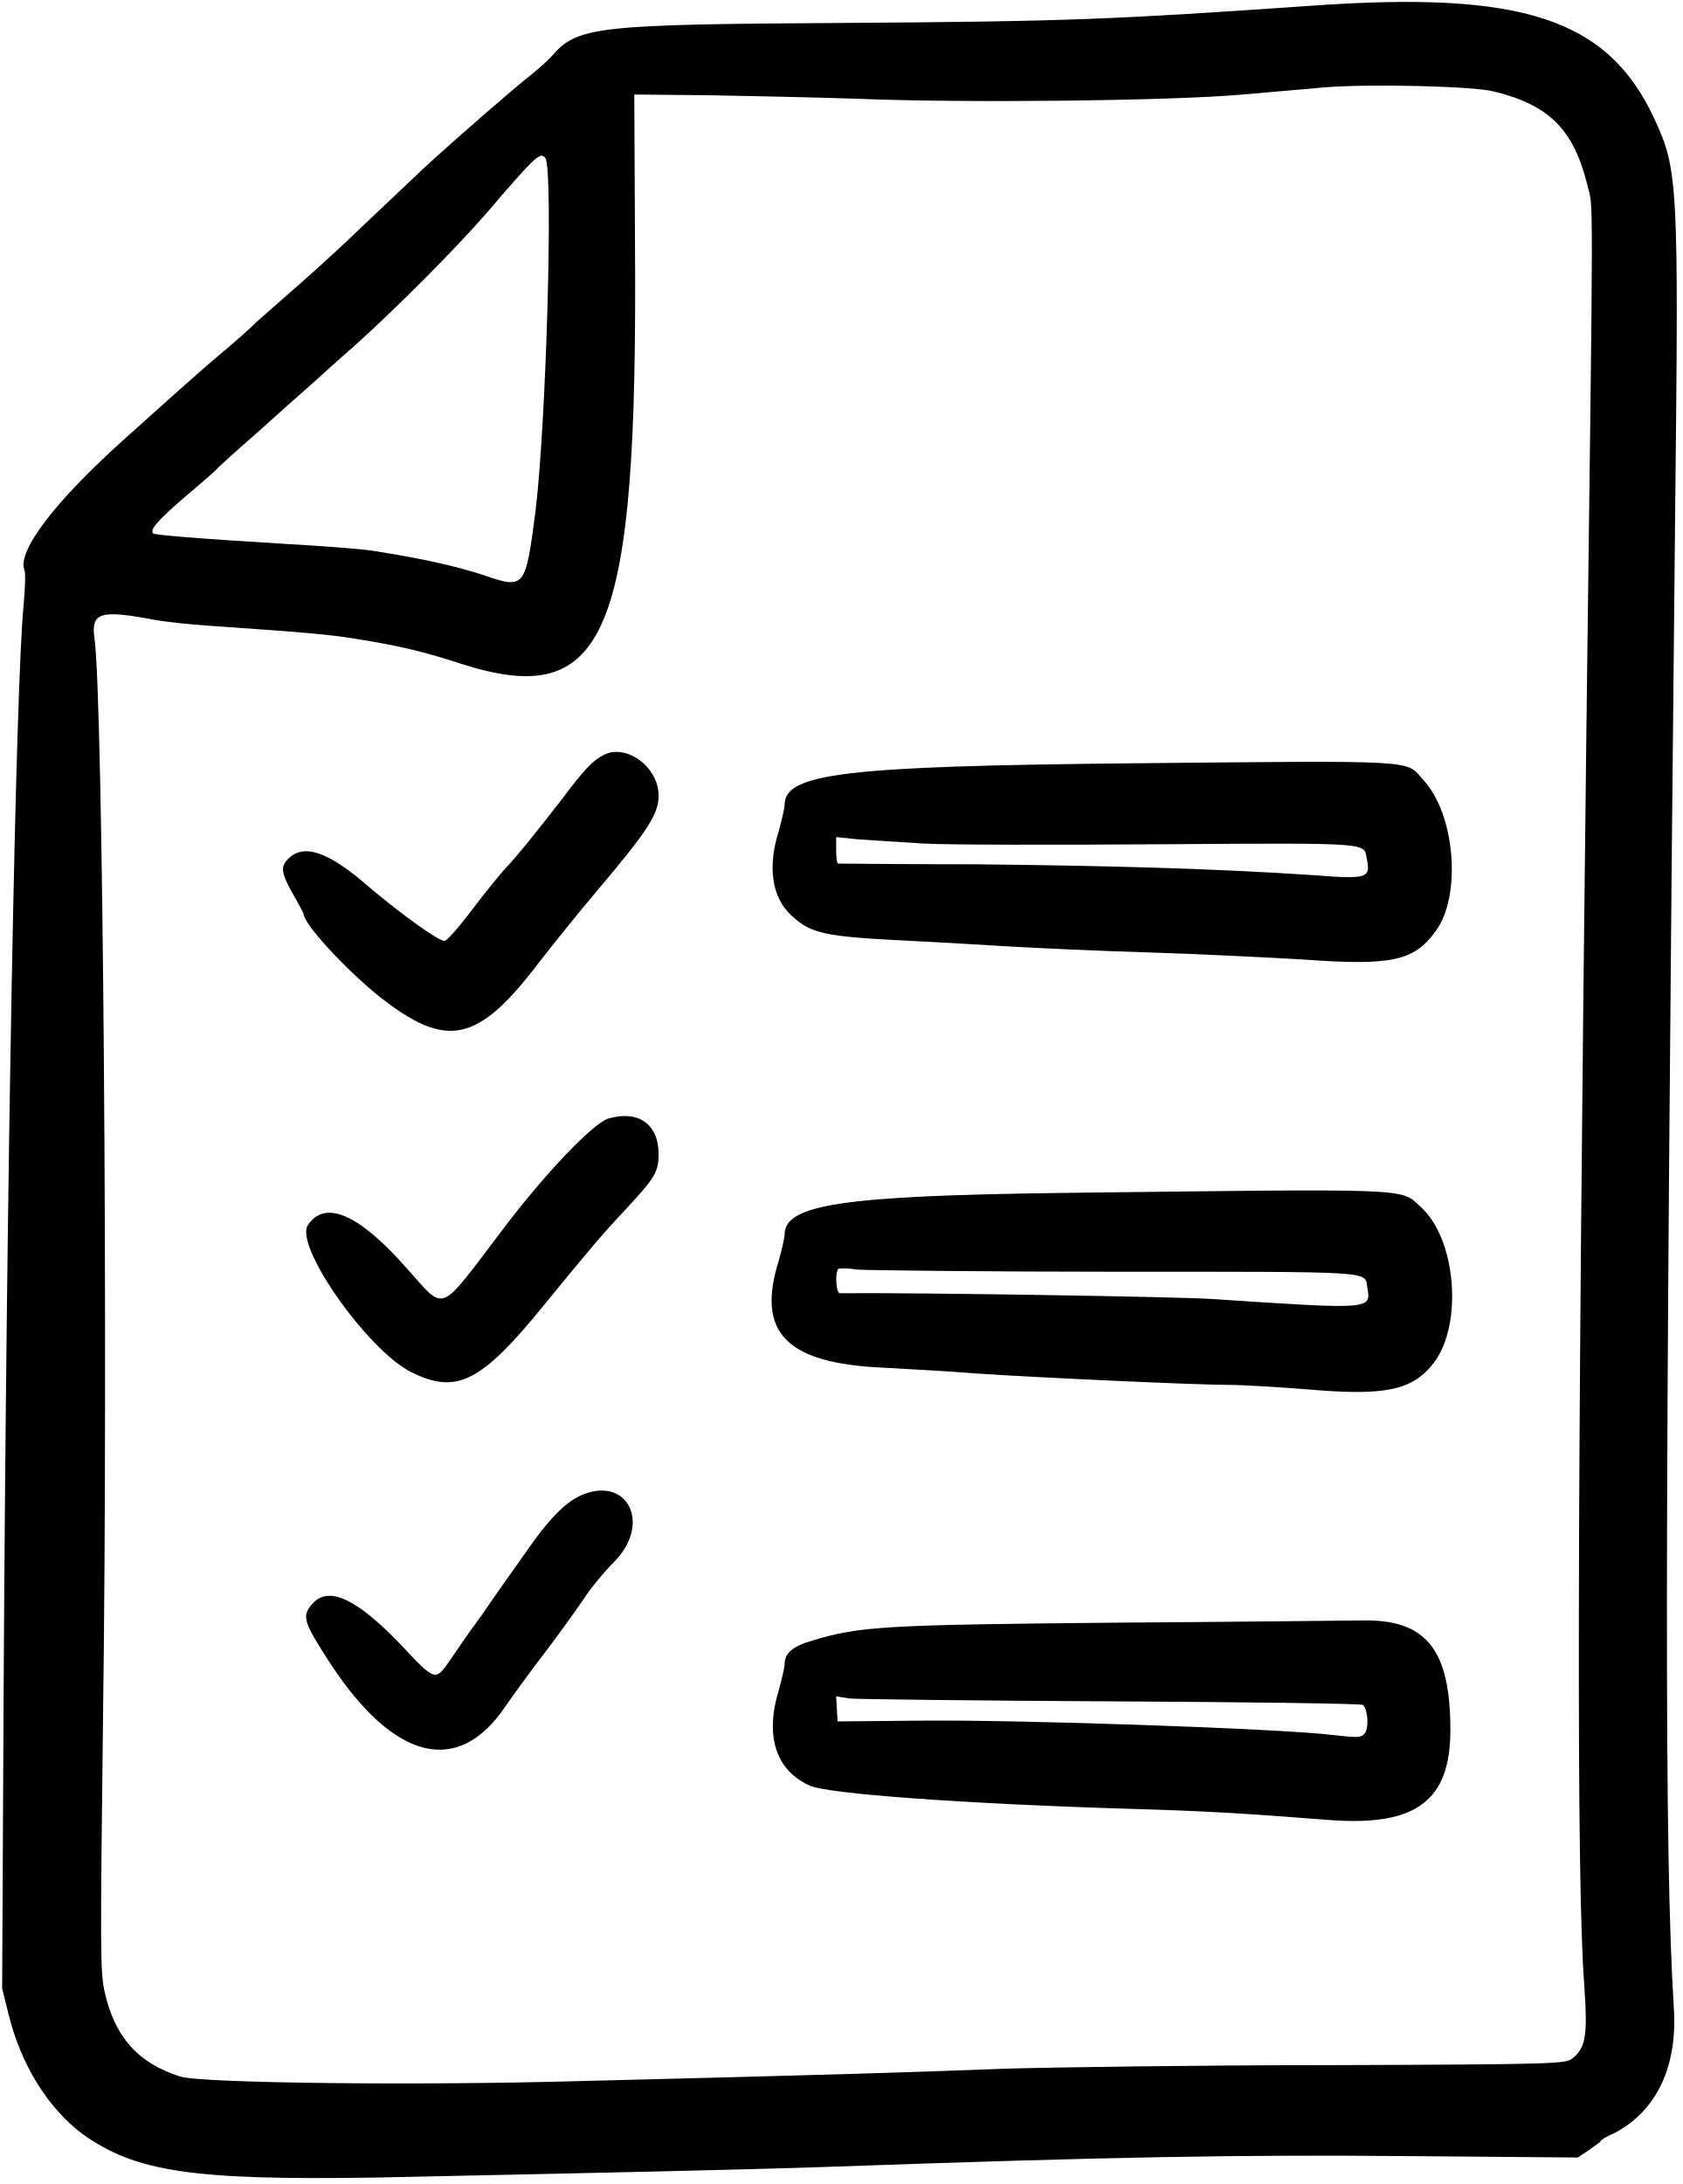
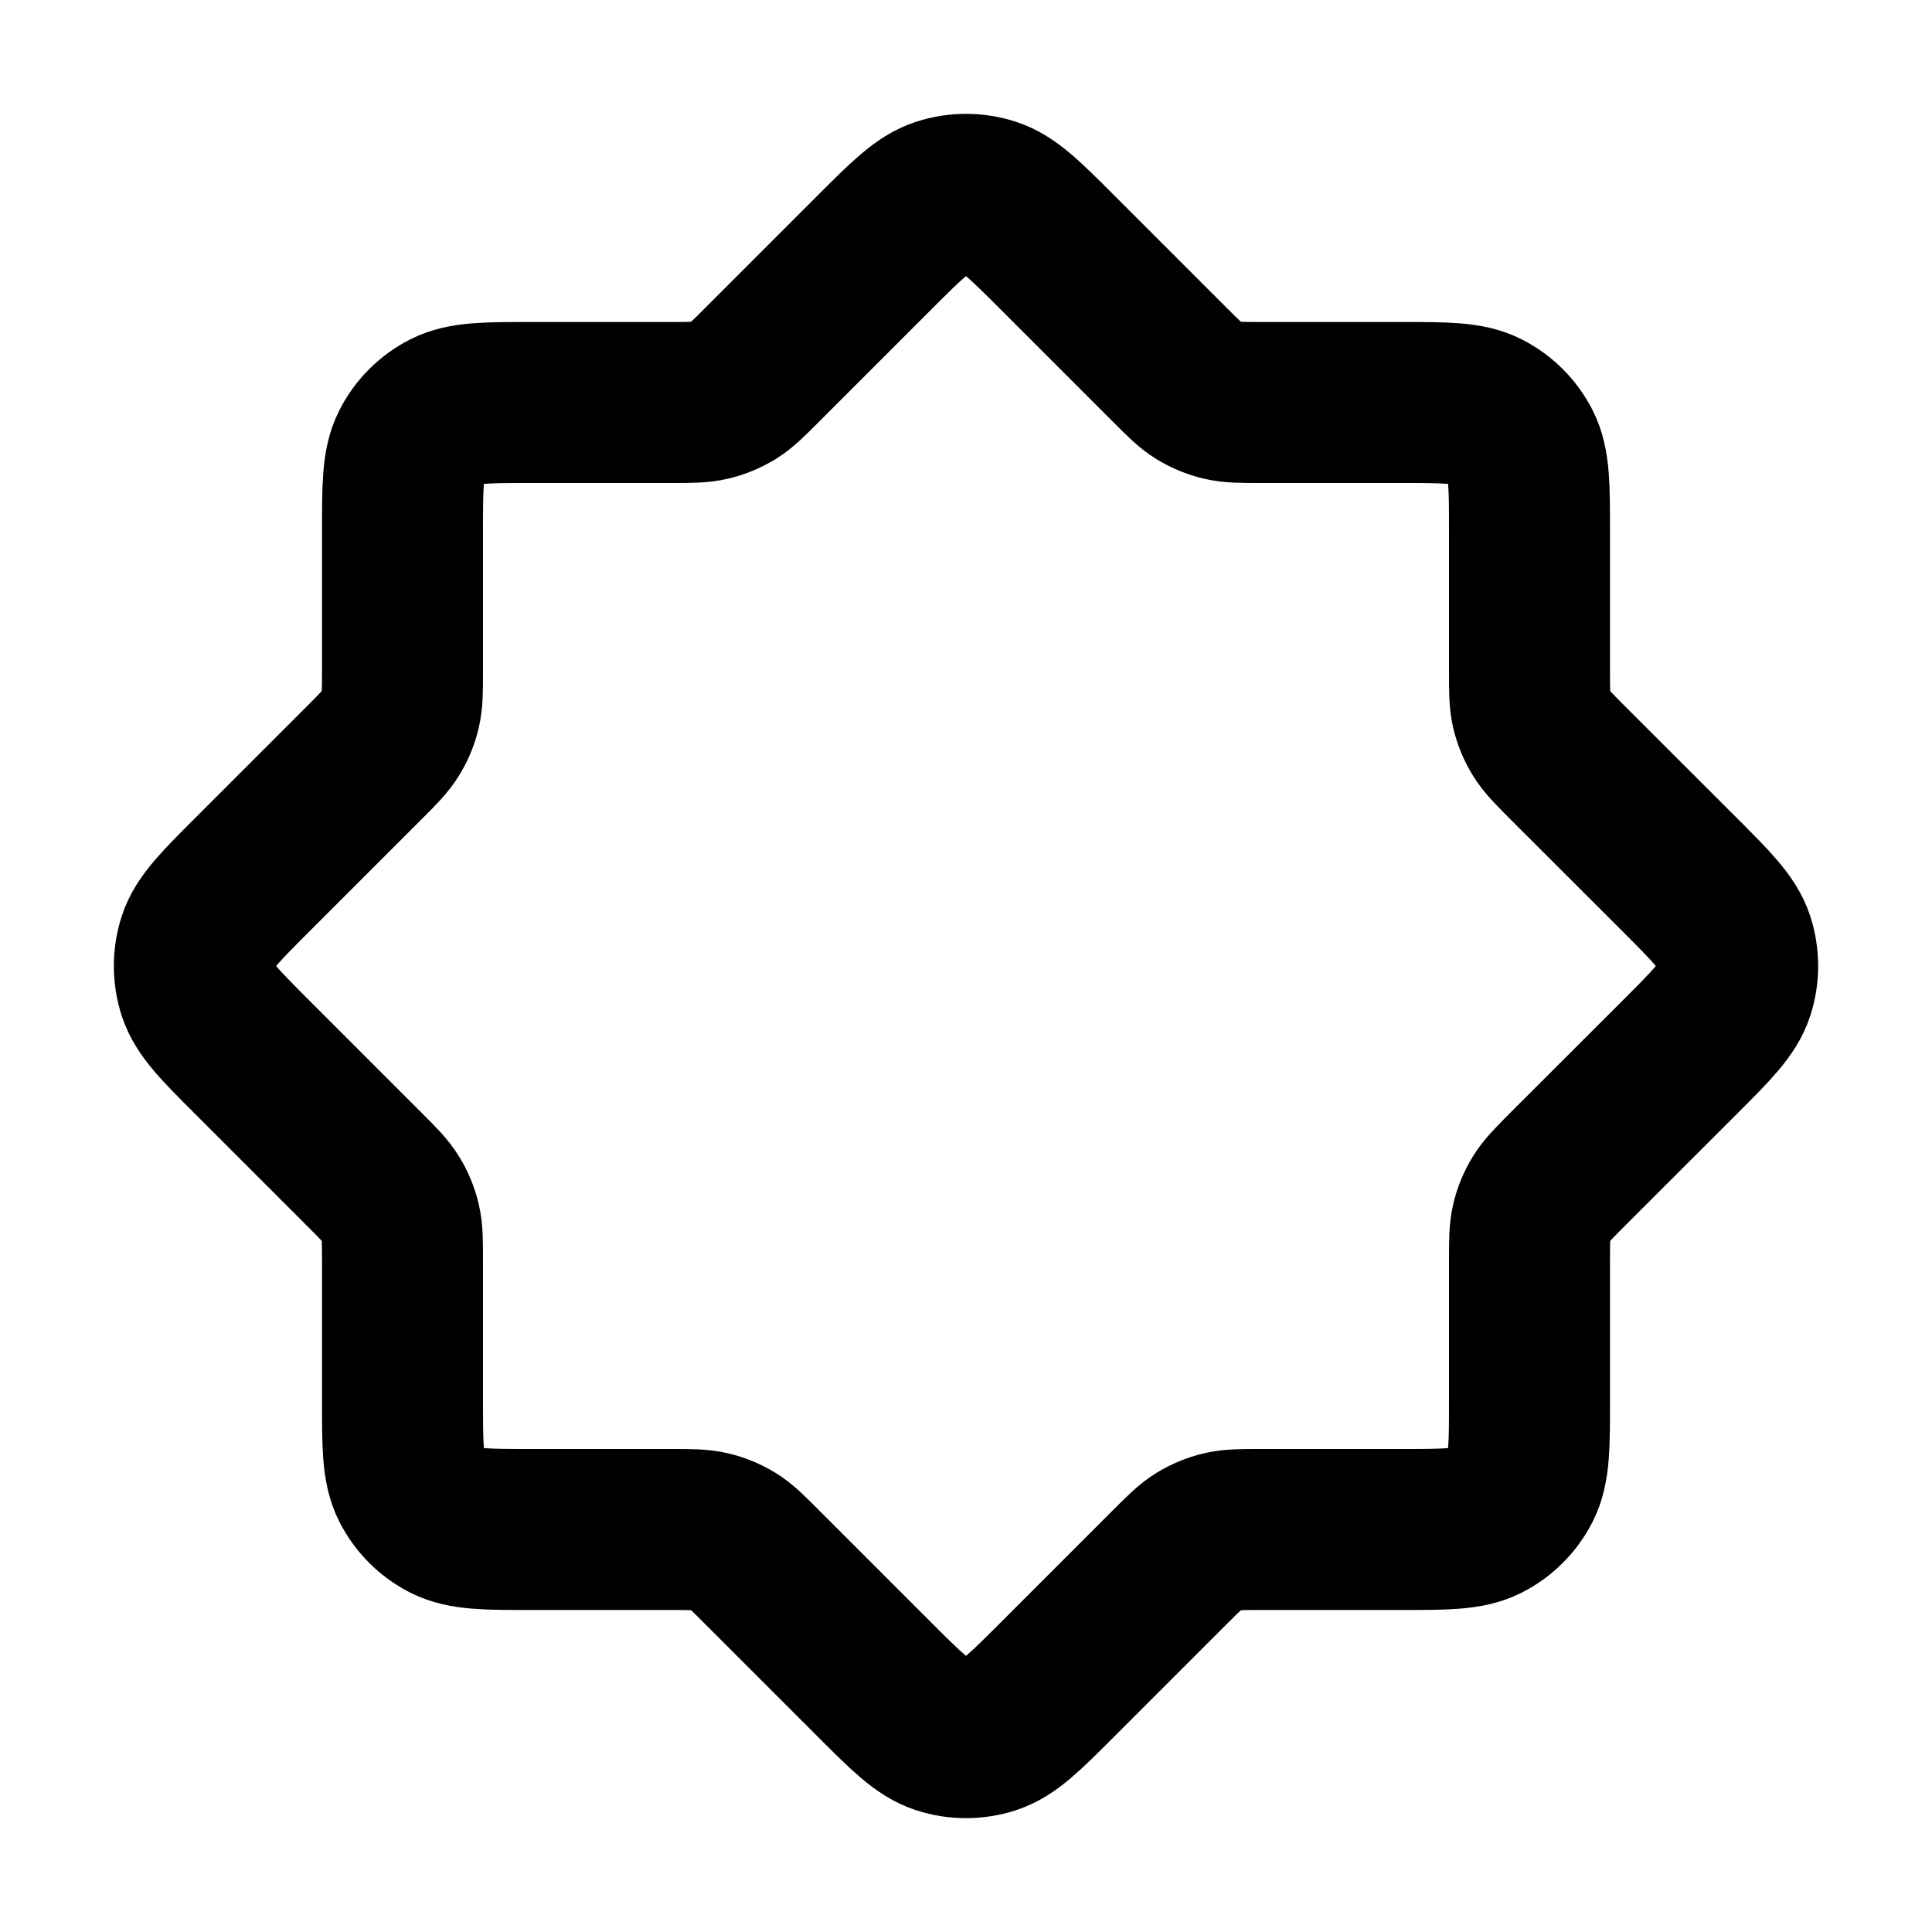
- <svg xmlns="http://www.w3.org/2000/svg" version="1.2" viewBox="0 0 235 305" width="235" height="305">
-   <style />
-   <path fill-rule="evenodd" d="m231.1 16.6c3.3 7.1 3.4 9 2.9 54.8-1.5 146.4-1.5 187.4-0.2 208.8 0.6 8.4-2.4 14.6-8.3 17.7-1 0.4-1.8 0.9-1.9 1.1-0.1 0.2-0.9 0.7-1.7 1.3l-1.5 1-24.1-0.2c-23.2-0.2-40.9 0.1-80.5 1.5-11.4 0.4-34.4 0.9-63.4 1.5-25.6 0.4-33.5-0.8-40.9-6.1-4.8-3.6-8.6-9.7-10.3-16.7l-0.9-3.6 0.2-40.4c0.4-73.5 1.7-142 2.8-152.8 0.2-2.3 0.3-4.6 0.1-4.9-1-2.7 4.4-9.7 14-18.3 2-1.8 5-4.5 6.8-6.1 1.8-1.6 4.6-4.1 6.4-5.6 1.8-1.5 4.1-3.5 5.2-4.6 1.1-1 3.4-3 5-4.4 1.6-1.4 5.9-5.2 9.4-8.6 3.5-3.3 7.6-7.2 9.2-8.7 3.8-3.5 12.4-11 14.6-12.7 1-0.8 2.5-2.1 3.2-2.9 3.5-4 6.3-4.3 41-4.5 31.1-0.2 37.6-0.5 65-2.4 29.5-2.1 41.4 1.8 47.9 15.8zm-46.1-4.4c-2 0.2-7.1 0.6-11.4 1-10.1 0.9-39.2 1.2-53.6 0.6-5.8-0.2-15.3-0.4-21-0.5l-10.4-0.1 0.1 20.8c0.4 55-3.9 65.2-24.3 58.7-5.2-1.7-8.5-2.5-14.8-3.5-3.6-0.6-7.2-0.9-20.2-1.8-3.1-0.2-6.5-0.6-7.6-0.8-7.9-1.5-9.1-1.1-8.6 2.6 1.2 8.2 1.9 99.3 1.2 149.9-0.4 33.5-0.4 36.2 0.2 39 1.4 6.3 4.6 10 10.6 11.9 2.8 0.9 32.8 1.3 56.8 0.6 32.4-0.8 45.7-1.2 58.2-1.7 7-0.2 27.5-0.5 45.6-0.5 31.7-0.1 32.8-0.2 33.8-0.9 1.9-1.5 2.2-3.1 1.7-10.3-1.1-14.3-1-67.4 0.3-175.2 1-79.7 1-72.4 0.1-76.3-1.9-7.6-5.3-11-12.9-12.9-3-0.8-17.7-1.1-23.8-0.6zm-116.9 17.4c-4.4 5.1-12.9 13.6-18.7 18.8-2.2 1.9-4.7 4.2-5.6 5-0.9 0.8-4.2 3.7-7.4 6.6-3.2 2.8-6 5.3-6.2 5.6-0.2 0.2-2.2 2-4.5 3.9-3.8 3.3-4.8 4.5-4.3 5 0.2 0.2 5.8 0.7 19.2 1.5 5.1 0.3 10.5 0.7 12 1 6.9 1.1 11.2 2.1 14.9 3.3 5.8 2 5.9 1.9 7.3-8.9 1.5-12.2 2.5-47.4 1.4-49.3-0.7-1-1.4-0.3-8.1 7.5zm23.9 81.5c0 2.6-1.5 4.9-8.6 13.3-2.8 3.3-6.4 7.8-8.1 10-8.6 11.3-12.9 12.2-22.4 4.7-4.8-3.9-10.5-10.1-10.5-11.5 0-0.1-0.5-1-1.1-2.1-2-3.4-2.2-4.4-1.1-5.5 2.2-2.3 5.7-1.1 11.5 4 4.4 3.7 9.5 7.4 10.4 7.4 0.3 0 2-1.9 3.8-4.3 1.8-2.4 3.8-4.8 4.4-5.5 2.1-2.2 5.1-6 8.2-10 3-4 4.2-5.3 5.7-6.1 3.2-1.8 7.8 1.6 7.8 5.6zm106.8-2.2c4.5 4.8 5.4 16.3 1.7 21.2-3 4.1-6.1 4.8-18.4 3.9-5.2-0.3-15.1-0.8-21.9-1-6.8-0.2-15.3-0.6-18.8-0.8-3.5-0.2-9.9-0.6-14.1-0.8-12.3-0.6-14-1-16.8-3.6-2.7-2.5-3.3-6.8-1.7-11.8 0.4-1.5 0.8-3.1 0.8-3.6 0-4.4 8.4-5.4 48.2-5.8 41-0.4 38.5-0.5 41 2.3zm-79.1 8.3l-2.9-0.3v1.8c0 1.1 0.1 1.9 0.3 1.9 0.2 0 8.8 0.1 19.3 0.1 18.8 0.2 33.2 0.6 46.8 1.5 7.9 0.6 8.3 0.5 7.7-2.4-0.4-2.1 0.6-2.1-28.3-1.9-15 0.1-30.1 0.1-33.6-0.1-3.5-0.2-7.7-0.5-9.3-0.6zm-27.7 44c0 2.5-0.6 3.4-4.7 7.8-3.2 3.4-4.8 5.3-11.1 13-9 11.1-12.4 12.8-18.8 9.6-6.1-3.1-16.3-17.6-14.4-20.5 2.4-3.6 7.1-1.6 13.8 6 5.5 6.1 4.3 6.6 13.2-5.1 6-8 12.9-15.2 15-15.8 4.2-1.2 7 0.8 7 5zm106.4 7.3c5 4.4 6 16.4 1.9 21.8-3 3.9-6.8 4.7-18 3.7-3.9-0.3-8.8-0.6-10.8-0.6-4.4 0-26.3-1-35.3-1.6-3.5-0.3-9.3-0.6-12.8-0.8-13.6-0.6-17.8-4.9-14.6-15 0.4-1.5 0.8-3.1 0.8-3.6 0-4.2 8.2-5.4 38.4-5.8 49.7-0.6 47.6-0.7 50.4 1.9zm-78.6 8.8c-1.3-0.2-2.5-0.2-2.7-0.1-0.5 0.6-0.3 3.4 0.2 3.4 10.9-0.1 47.4 0.5 51.9 0.8 22.6 1.5 22.3 1.5 21.8-1.6-0.4-2.3 1.6-2.2-35-2.2-18.6 0-34.9-0.2-36.2-0.3zm-33.9 40.7c-1.4 1.4-3.5 3.9-4.5 5.5-1.1 1.6-3.6 5.1-5.6 7.7-2 2.6-4.3 5.8-5.2 7.1-6.6 9.8-15.5 7.6-24.4-5.9-3.9-6-4.1-6.7-2.5-8.5 2.3-2.5 6.3-0.5 12.4 5.9 4.6 4.9 4.7 5 6.6 2.3 0.6-0.9 2.7-4 4.7-6.7 1.9-2.8 4.7-6.7 6.1-8.7 3.1-4.5 5.4-6.8 7.5-7.8 6.5-3 10.1 3.7 4.9 9.1zm104.3 8.3c9-0.2 12.4 4 12.4 15.3 0 9.8-4.7 13.4-16.5 12.6-12.7-1-18.1-1.3-28.5-1.6-23.1-0.7-41.9-2.1-44.4-3.2-4.8-2.1-6.4-6.9-4.4-13.4 0.4-1.5 0.8-3.1 0.8-3.6 0-1.5 1.1-2.5 3.9-3.3 6.6-2 10.1-2.2 43.3-2.5 16.6-0.1 31.6-0.3 33.4-0.3zm-71.5 10.9l-1.9-0.3 0.1 1.8 0.1 1.7 10.6-0.1c13.9-0.2 51.4 1.1 58.6 2 3.7 0.4 3.9 0.4 4.5-0.3 0.5-0.8 0.4-3.2-0.3-3.9-0.1-0.2-15.9-0.4-35-0.5-19.2-0.1-35.7-0.3-36.7-0.4z" />
+ <svg xmlns="http://www.w3.org/2000/svg" width="800px" height="800px" viewBox="0 0 24 24" fill="none">
+   <path d="M10.868 3.131C11.264 2.735 11.463 2.537 11.691 2.463C11.892 2.398 12.108 2.398 12.309 2.463C12.537 2.537 12.735 2.735 13.131 3.131L14.531 4.531C14.704 4.704 14.791 4.791 14.892 4.853C14.981 4.907 15.079 4.948 15.181 4.972C15.296 5 15.418 5 15.663 5H17.4C17.96 5 18.24 5 18.454 5.109C18.642 5.205 18.795 5.358 18.891 5.546C19 5.76 19 6.04 19 6.6V8.337C19 8.582 19 8.704 19.027 8.819C19.052 8.921 19.092 9.019 19.147 9.108C19.209 9.209 19.296 9.296 19.468 9.469L20.869 10.869C21.265 11.265 21.462 11.463 21.537 11.691C21.602 11.892 21.602 12.108 21.537 12.309C21.462 12.537 21.265 12.735 20.869 13.131L19.468 14.531C19.296 14.704 19.209 14.791 19.147 14.892C19.092 14.981 19.052 15.079 19.027 15.181C19 15.296 19 15.418 19 15.663V17.4C19 17.96 19 18.24 18.891 18.454C18.795 18.642 18.642 18.795 18.454 18.891C18.24 19 17.96 19 17.4 19H15.663C15.418 19 15.296 19 15.181 19.028C15.079 19.052 14.981 19.093 14.892 19.147C14.791 19.209 14.704 19.296 14.531 19.469L13.131 20.869C12.735 21.265 12.537 21.463 12.309 21.537C12.108 21.602 11.892 21.602 11.691 21.537C11.463 21.463 11.264 21.265 10.868 20.869L9.468 19.469C9.296 19.296 9.209 19.209 9.108 19.147C9.019 19.093 8.921 19.052 8.819 19.028C8.704 19 8.582 19 8.337 19H6.6C6.04 19 5.76 19 5.546 18.891C5.358 18.795 5.205 18.642 5.109 18.454C5 18.24 5 17.96 5 17.4V15.663C5 15.418 5 15.296 4.972 15.181C4.948 15.079 4.907 14.981 4.852 14.892C4.791 14.791 4.704 14.704 4.531 14.531L3.131 13.131C2.735 12.735 2.537 12.537 2.463 12.309C2.398 12.108 2.398 11.892 2.463 11.691C2.537 11.463 2.735 11.265 3.131 10.869L4.531 9.469C4.704 9.296 4.791 9.209 4.852 9.108C4.907 9.019 4.948 8.921 4.972 8.819C5 8.704 5 8.582 5 8.337V6.6C5 6.04 5 5.76 5.109 5.546C5.205 5.358 5.358 5.205 5.546 5.109C5.76 5 6.04 5 6.6 5H8.337C8.582 5 8.704 5 8.819 4.972C8.921 4.948 9.019 4.907 9.108 4.853C9.209 4.791 9.296 4.704 9.468 4.531L10.868 3.131Z" stroke="#000000" stroke-width="2" stroke-linecap="round" stroke-linejoin="round" />
</svg>
